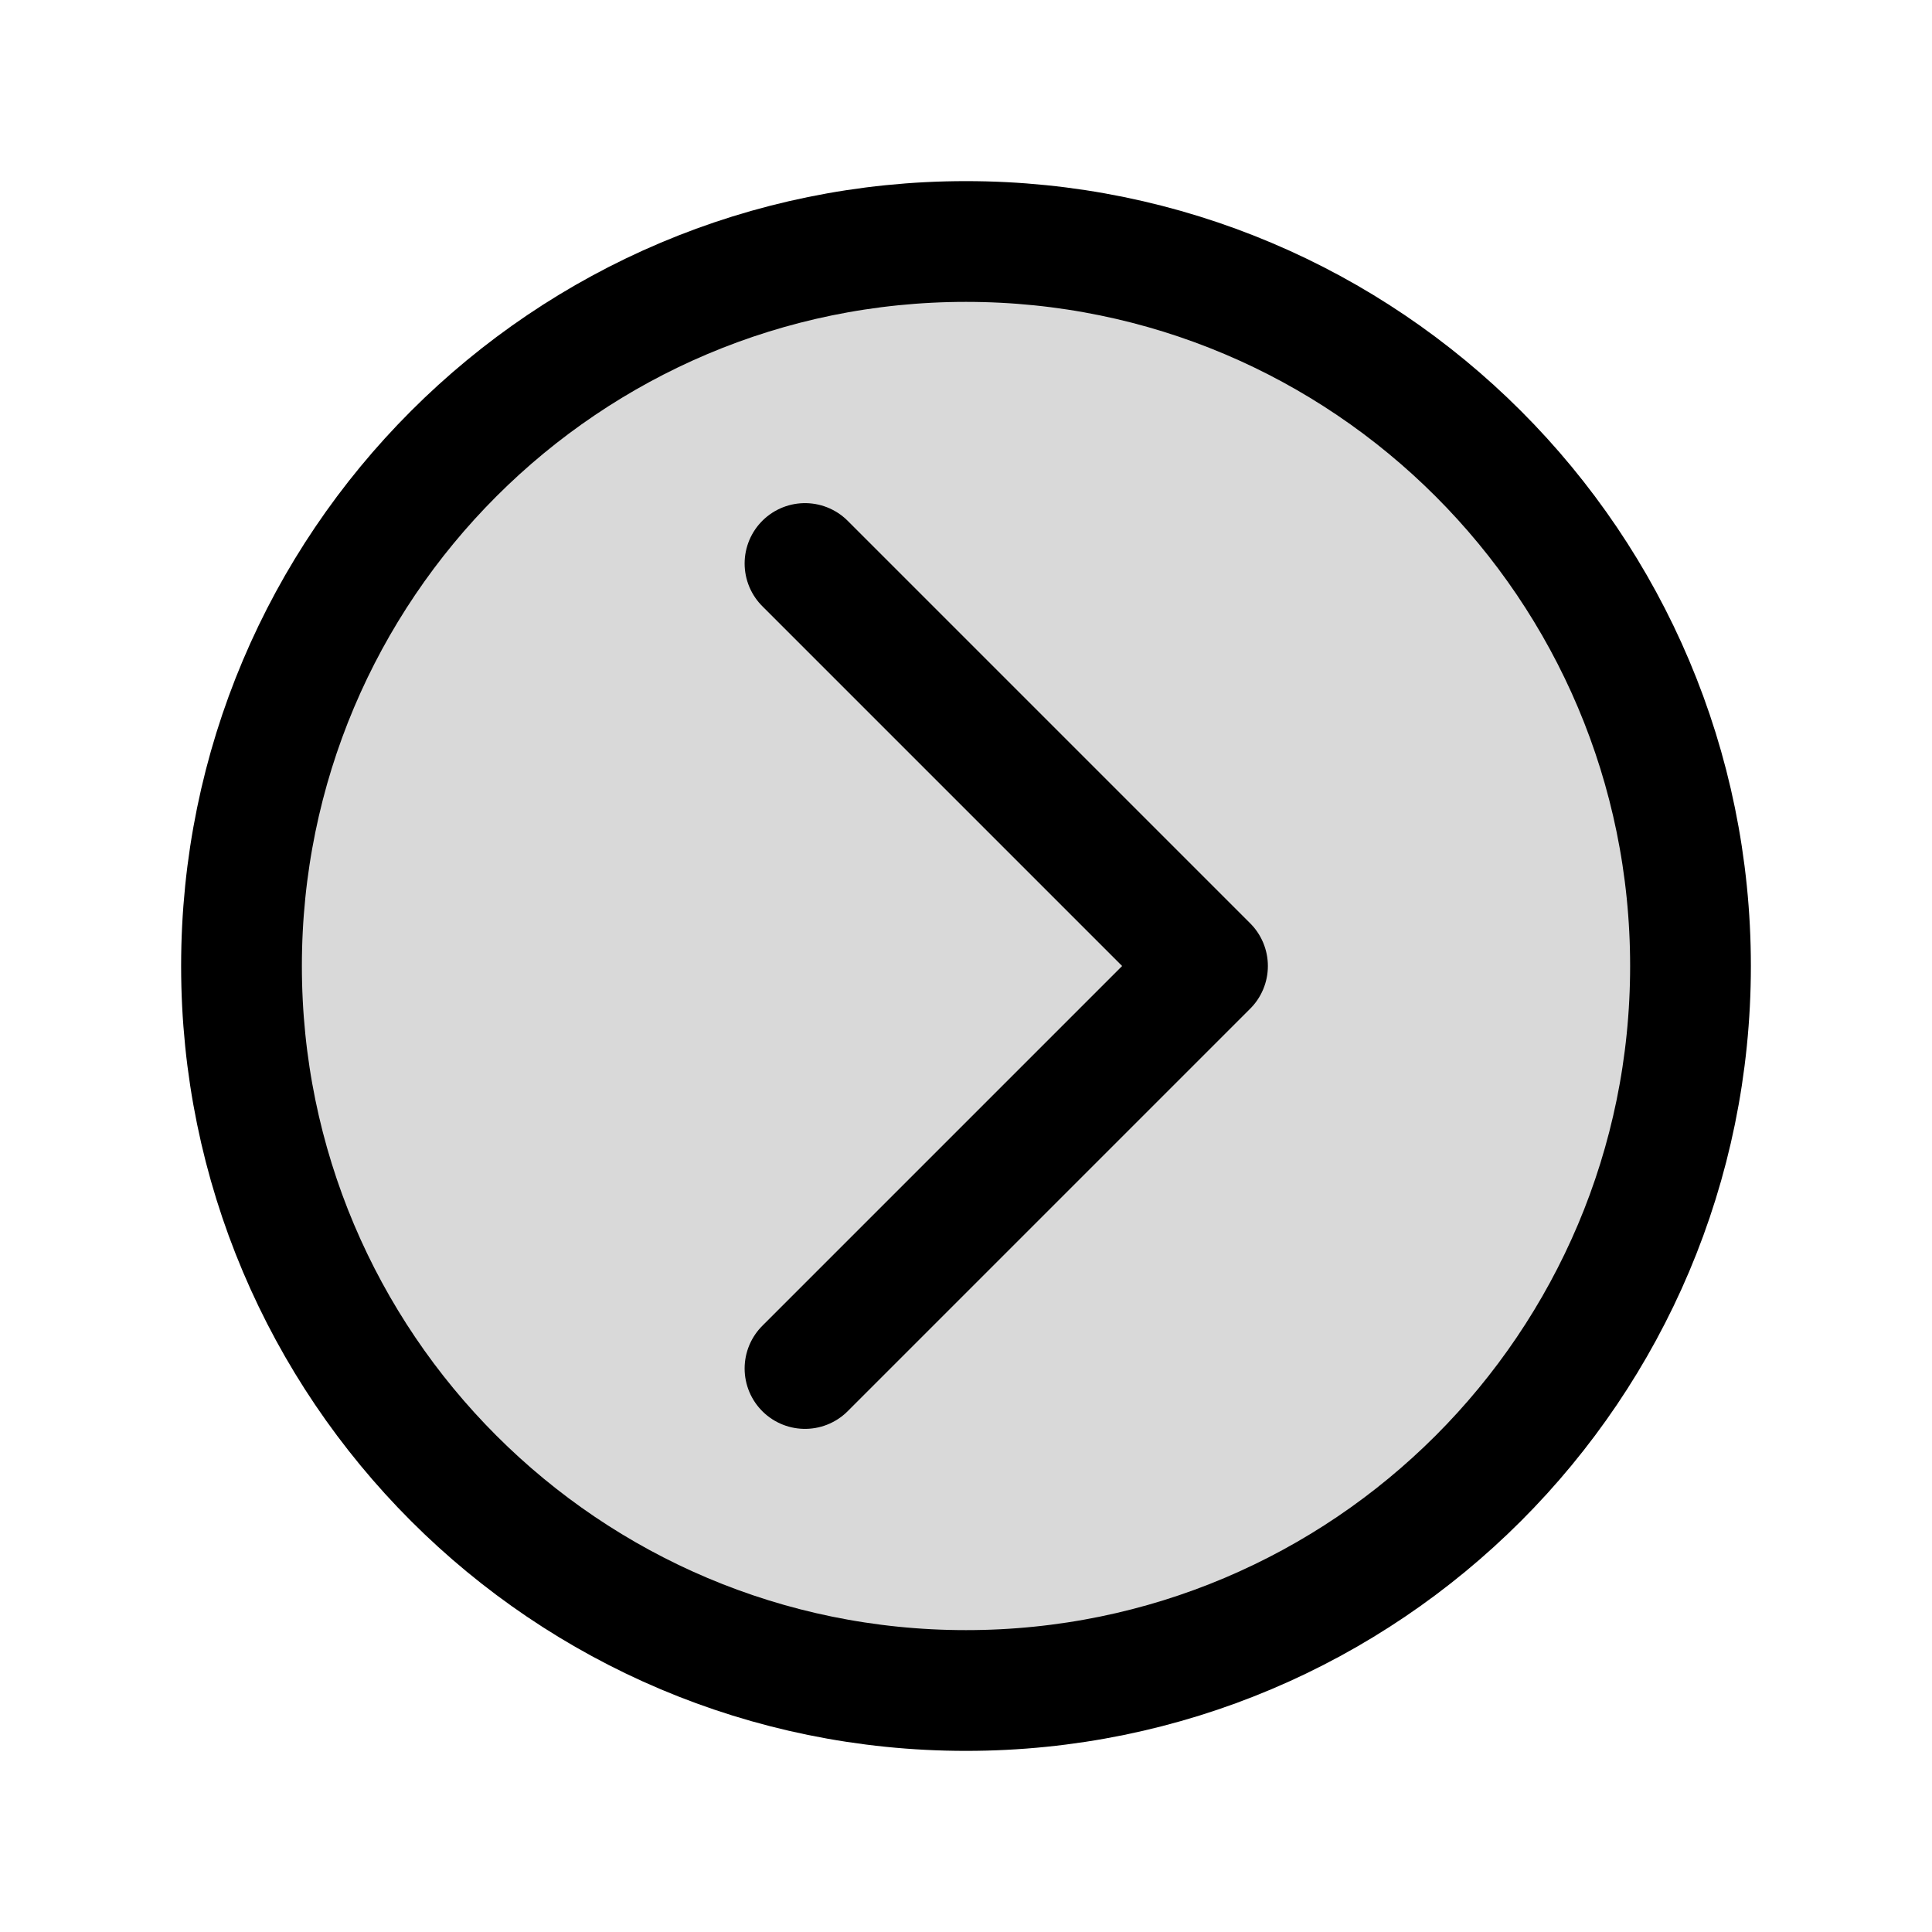
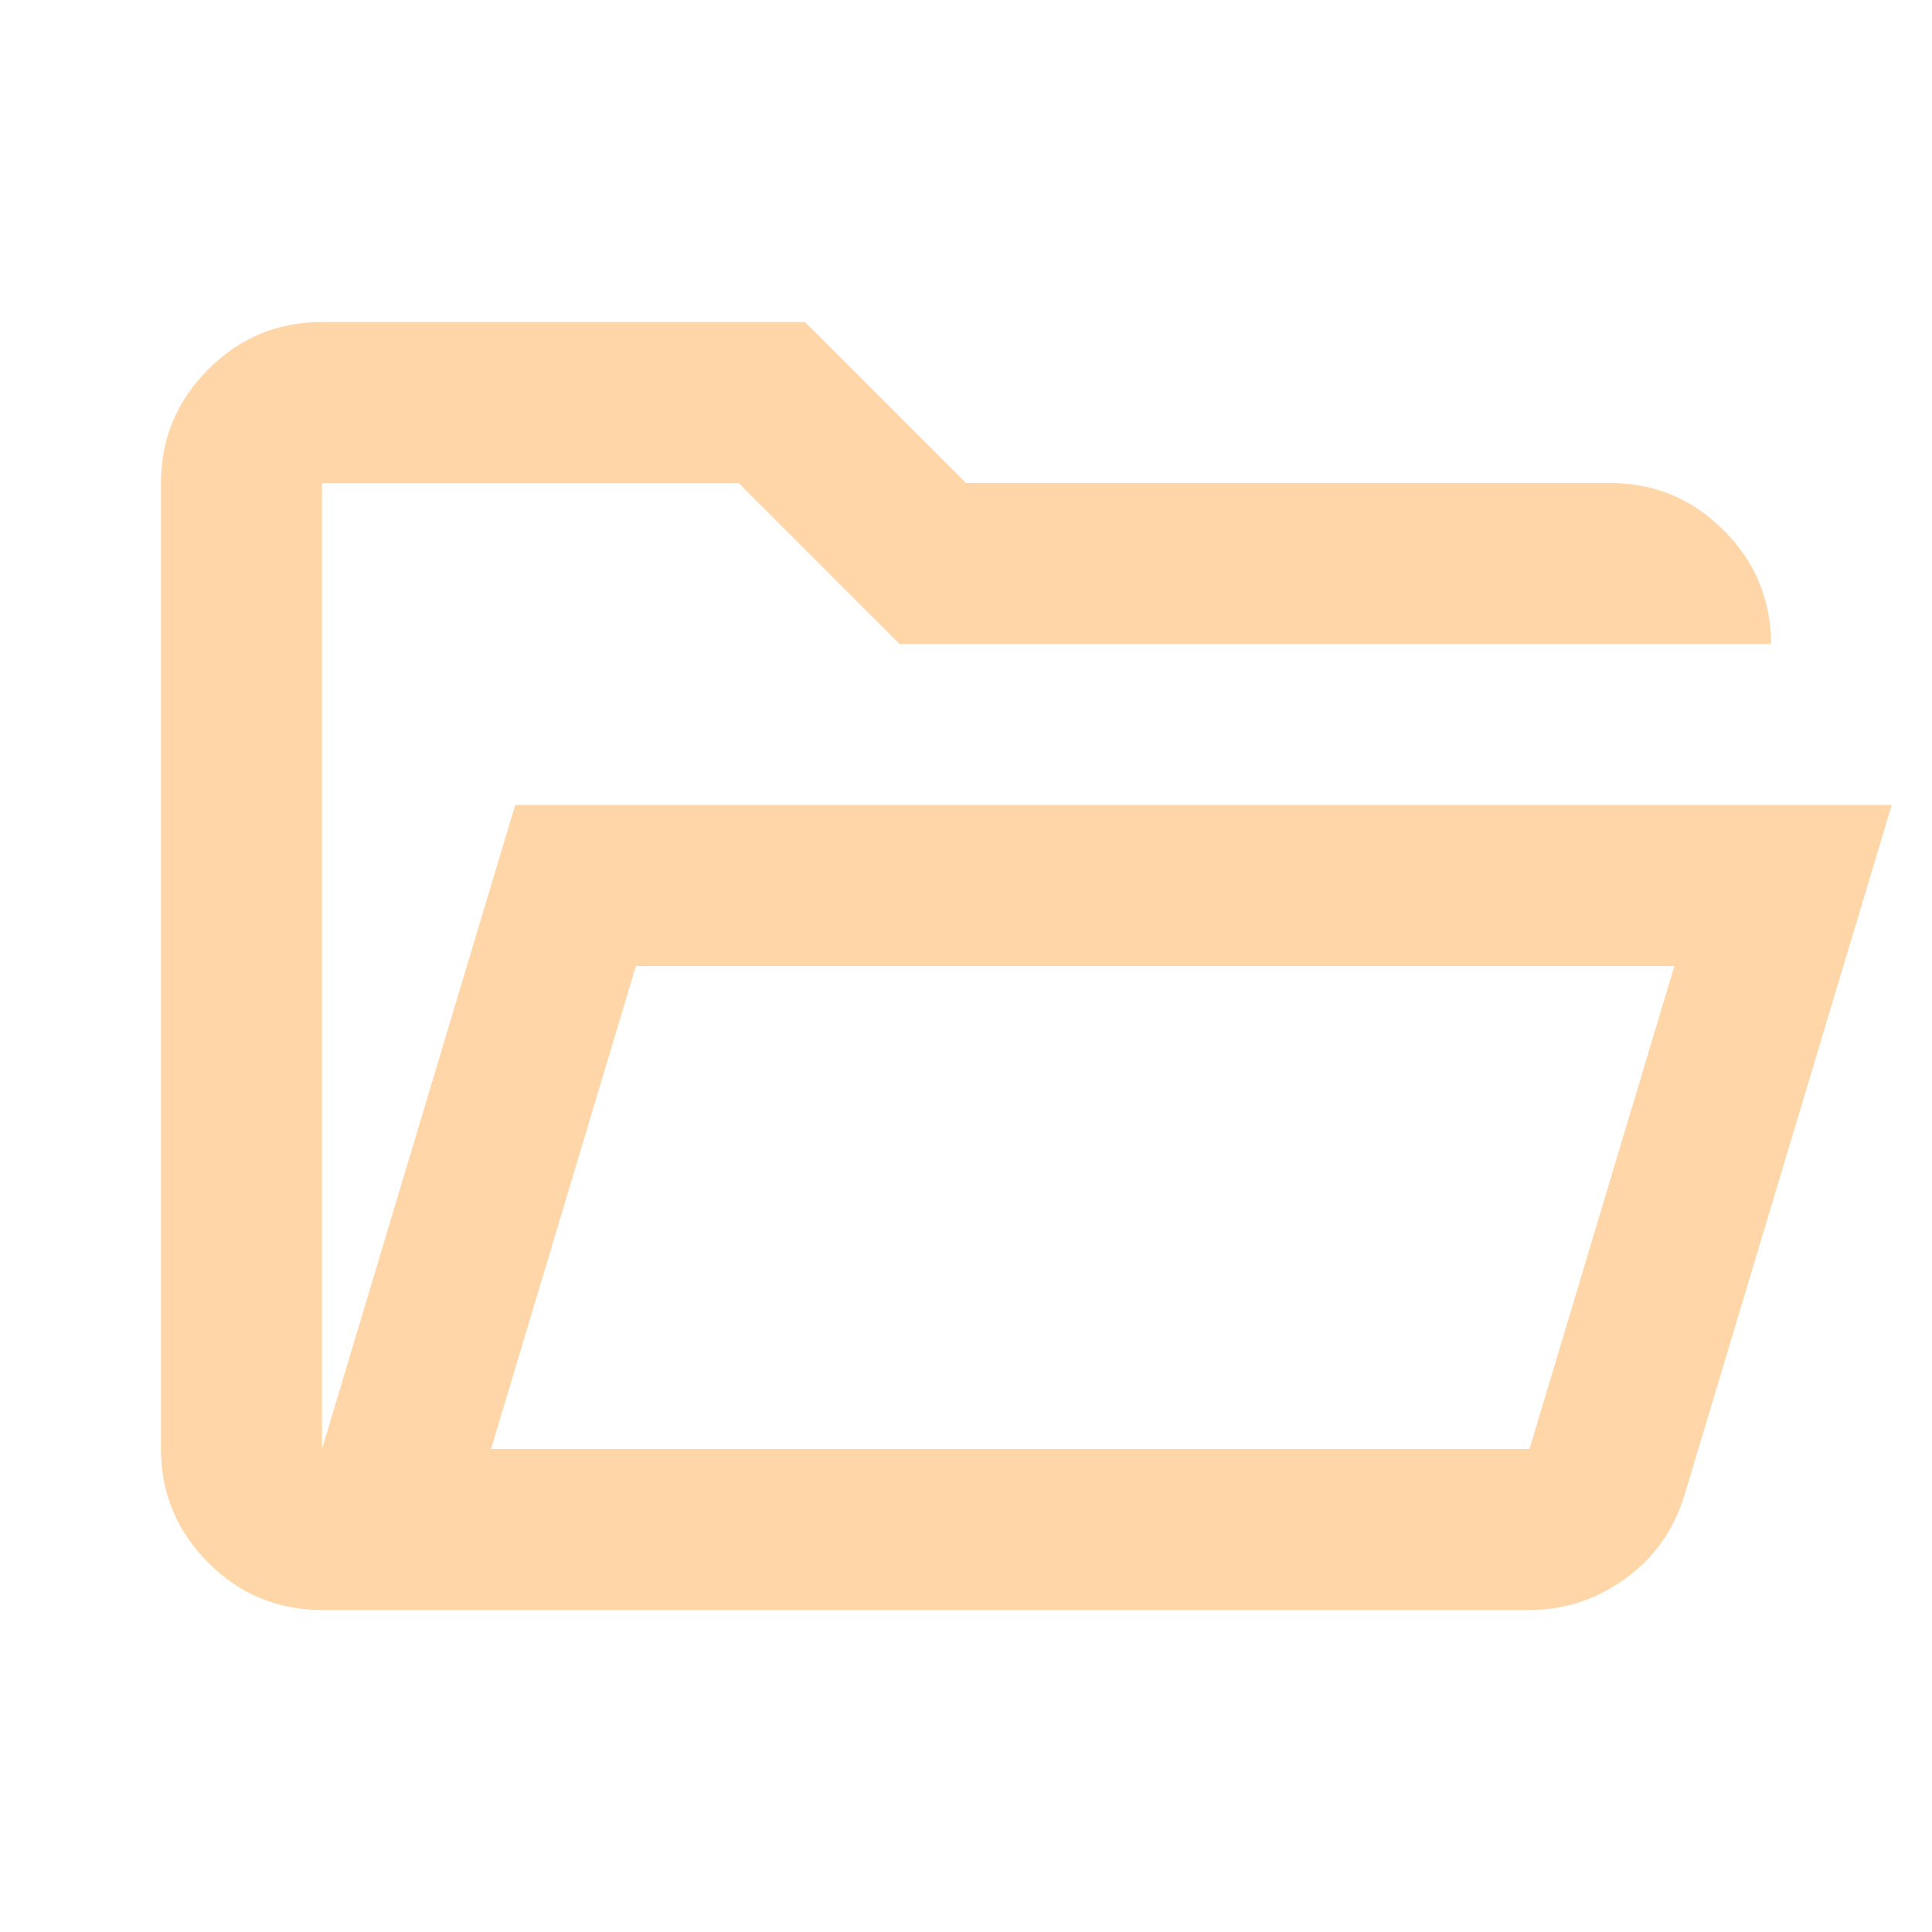
- <svg xmlns="http://www.w3.org/2000/svg" width="800px" height="800px" viewBox="0 0 24 24" fill="none">
-   <path opacity="0.15" d="M21 12C21 16.971 16.971 21 12 21C7.029 21 3 16.971 3 12C3 7.029 7.029 3 12 3C16.971 3 21 7.029 21 12Z" fill="#000000" />
-   <path d="M10 17L15 12L10 7M21 12C21 16.971 16.971 21 12 21C7.029 21 3 16.971 3 12C3 7.029 7.029 3 12 3C16.971 3 21 7.029 21 12Z" stroke="#000000" stroke-width="1.5" stroke-linecap="round" stroke-linejoin="round" />
+ <svg xmlns="http://www.w3.org/2000/svg" height="24px" viewBox="0 -960 960 960" width="24px" fill="#ffd6a7">
+   <path d="M160-160q-33 0-56.5-23.5T80-240v-480q0-33 23.5-56.5T160-800h240l80 80h320q33 0 56.5 23.5T880-640H447l-80-80H160v480l96-320h684L837-217q-8 26-29.5 41.5T760-160H160Zm84-80h516l72-240H316l-72 240Zm0 0 72-240-72 240Zm-84-400v-80 80Z" />
</svg>
